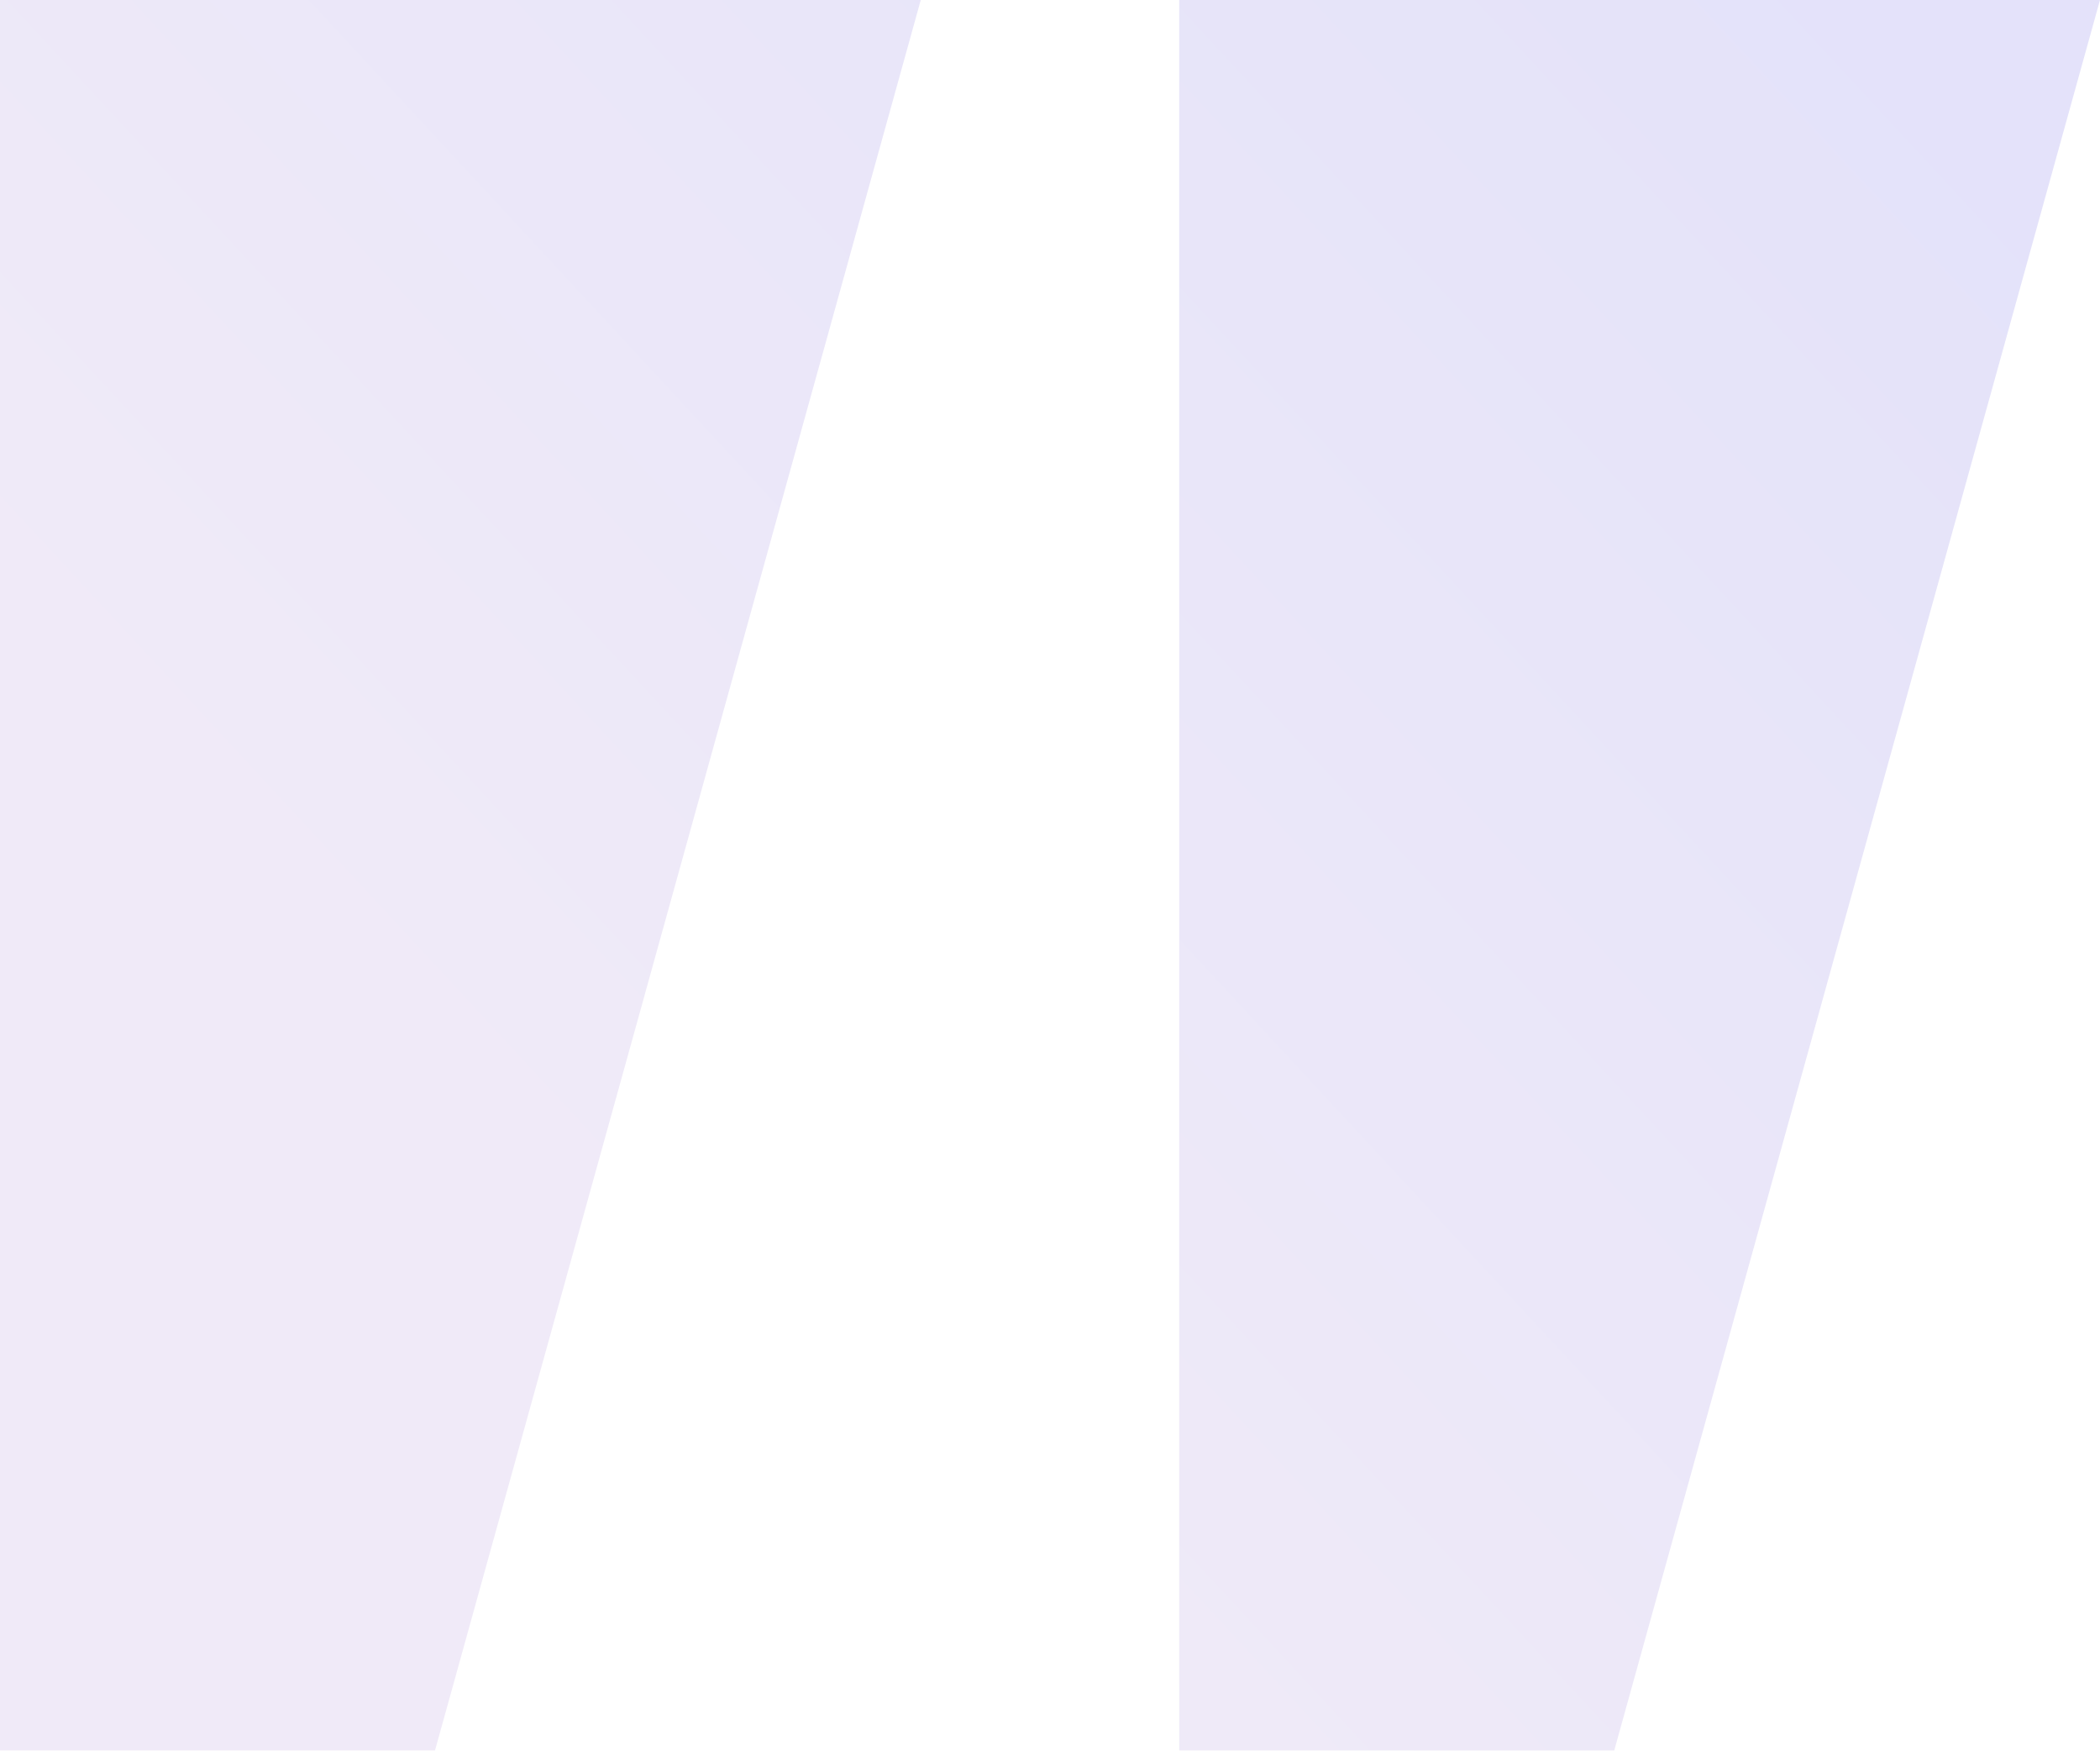
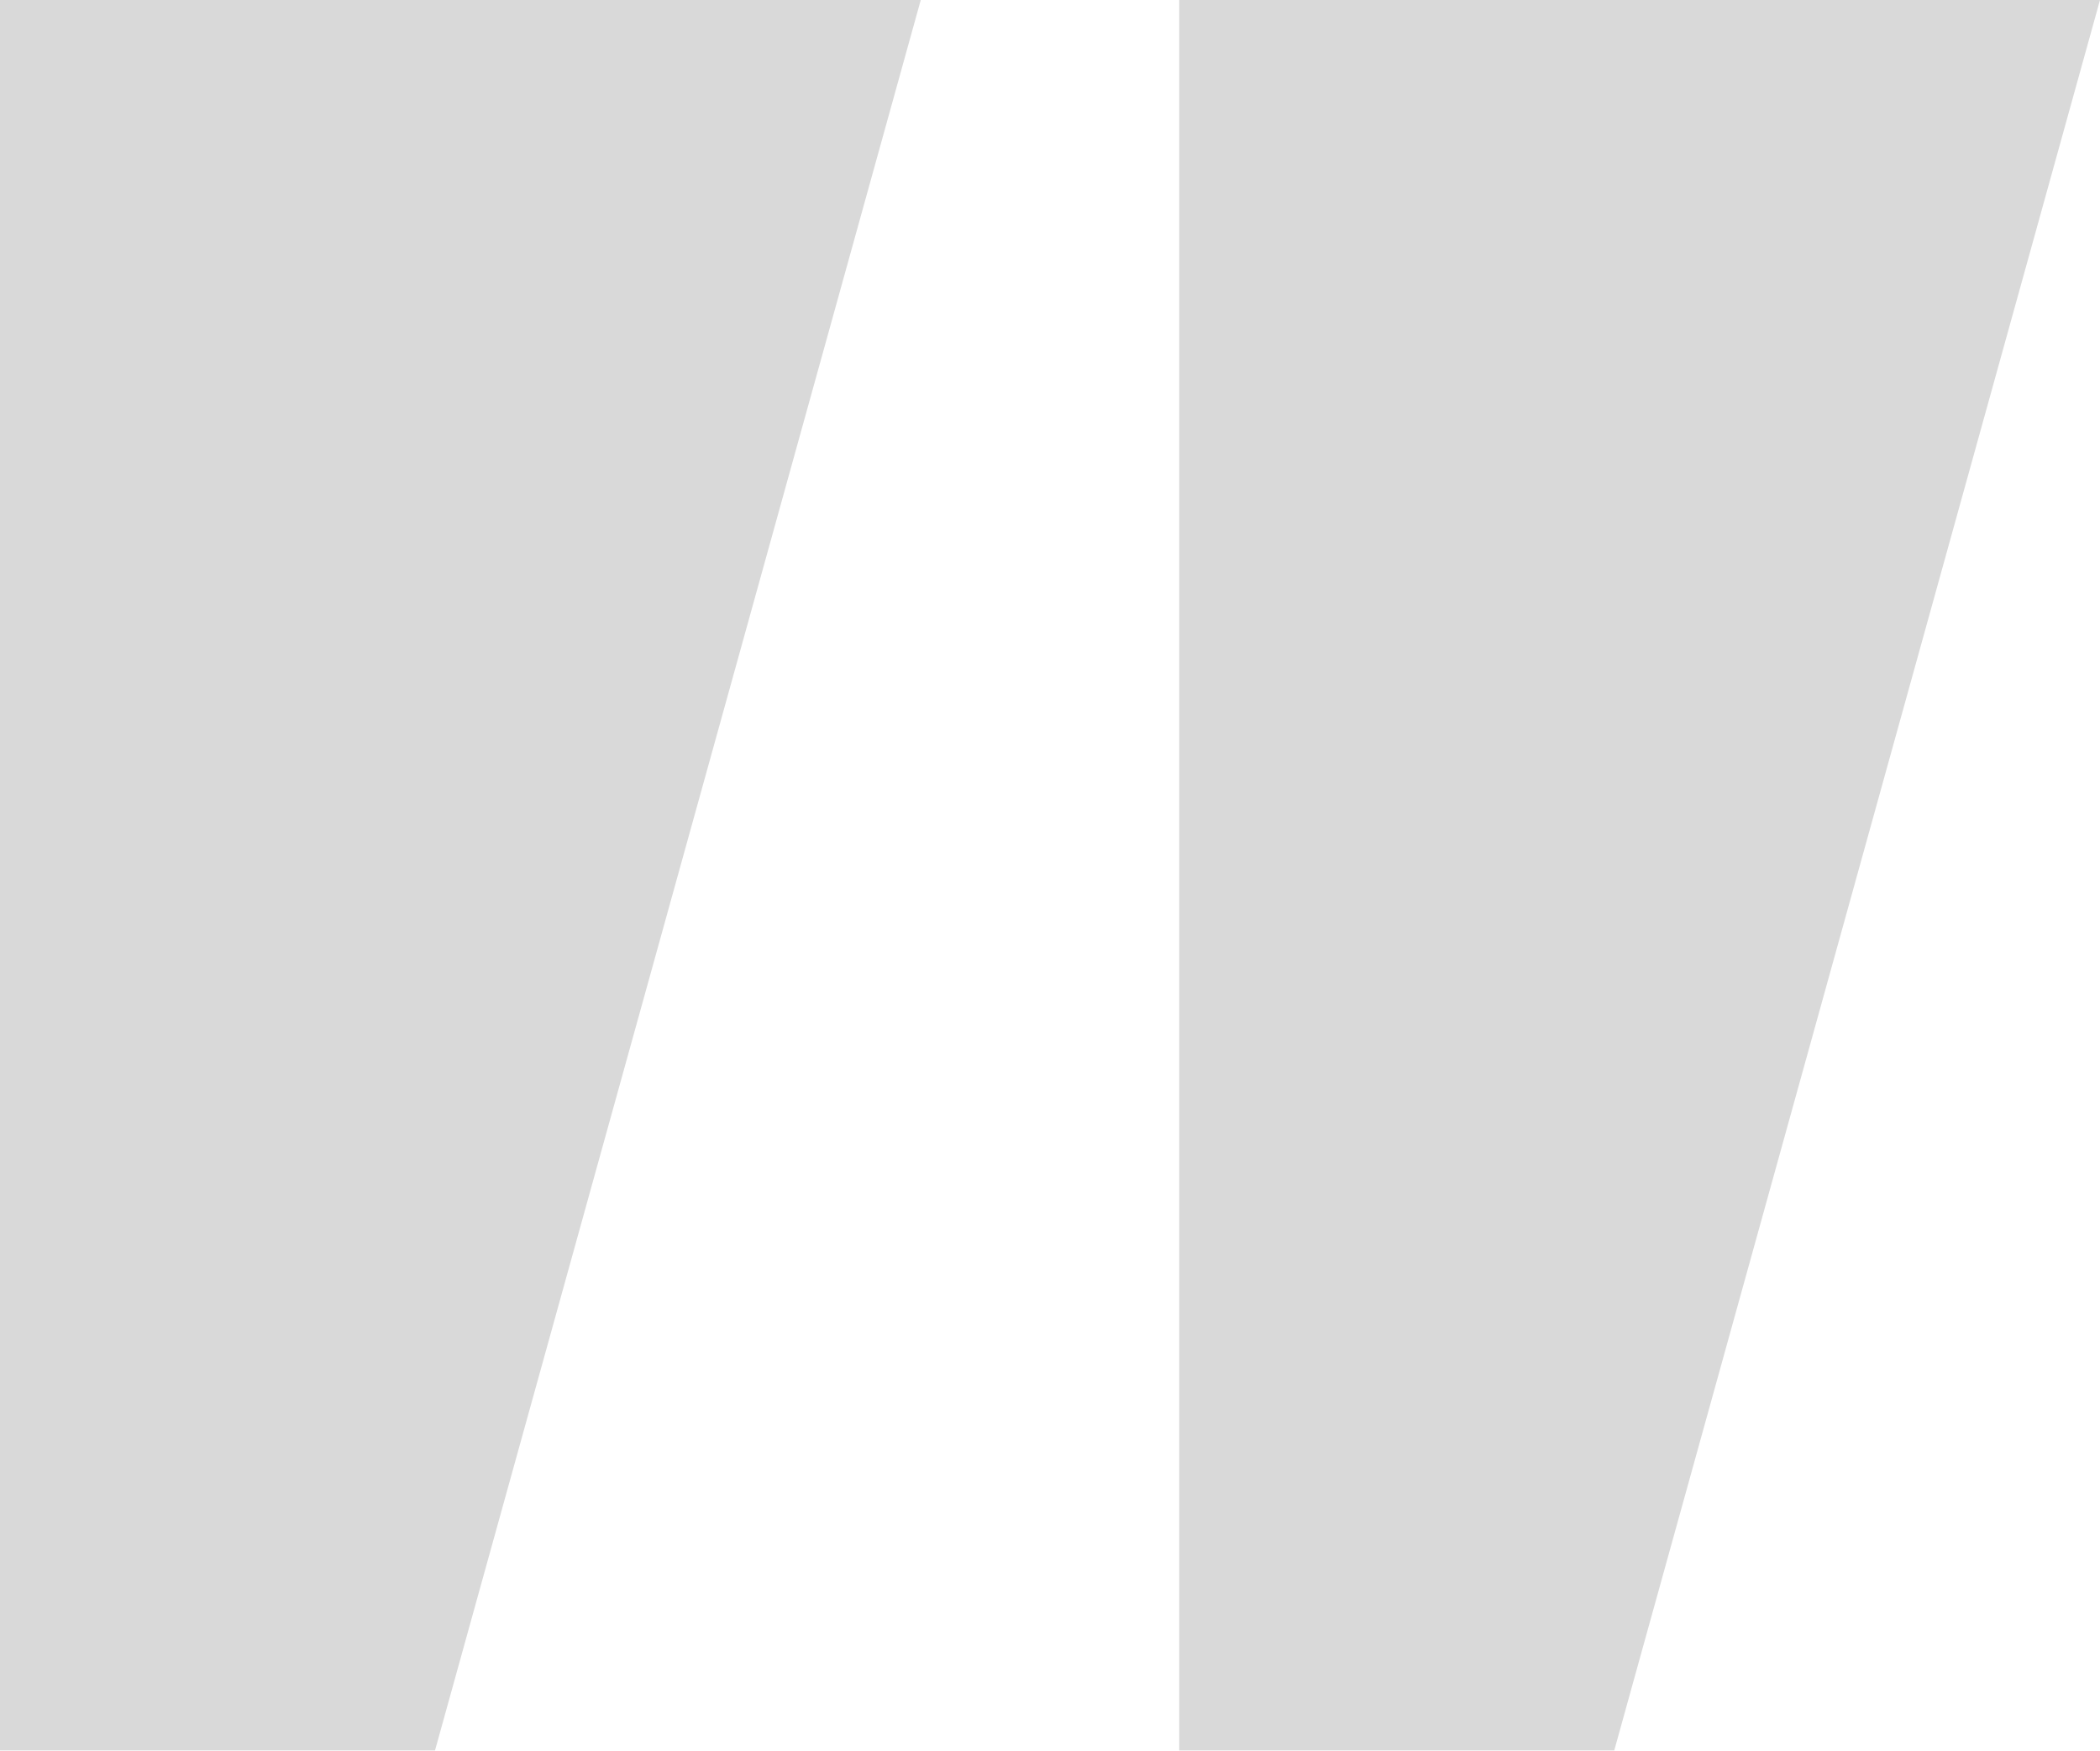
- <svg xmlns="http://www.w3.org/2000/svg" width="120" height="100">
+ <svg xmlns="http://www.w3.org/2000/svg" id="quotes" width="120" height="100">
  <defs>
    <linearGradient id="a" x1="31.368%" x2="100%" y1="72.917%" y2="19.557%">
      <stop offset="0%" stop-color="#9975D0" />
      <stop offset="100%" stop-color="#4A3FDB" />
    </linearGradient>
  </defs>
-   <path fill="url(#a)" fill-rule="evenodd" d="M52.615 0L24.858 100H0V0h52.615zM120 0L92.243 100H67.385V0H120z" opacity=".15" />
+   <path d="M52.615 0L24.858 100H0V0h52.615zM120 0L92.243 100H67.385V0H120z" opacity=".15" />
</svg>
